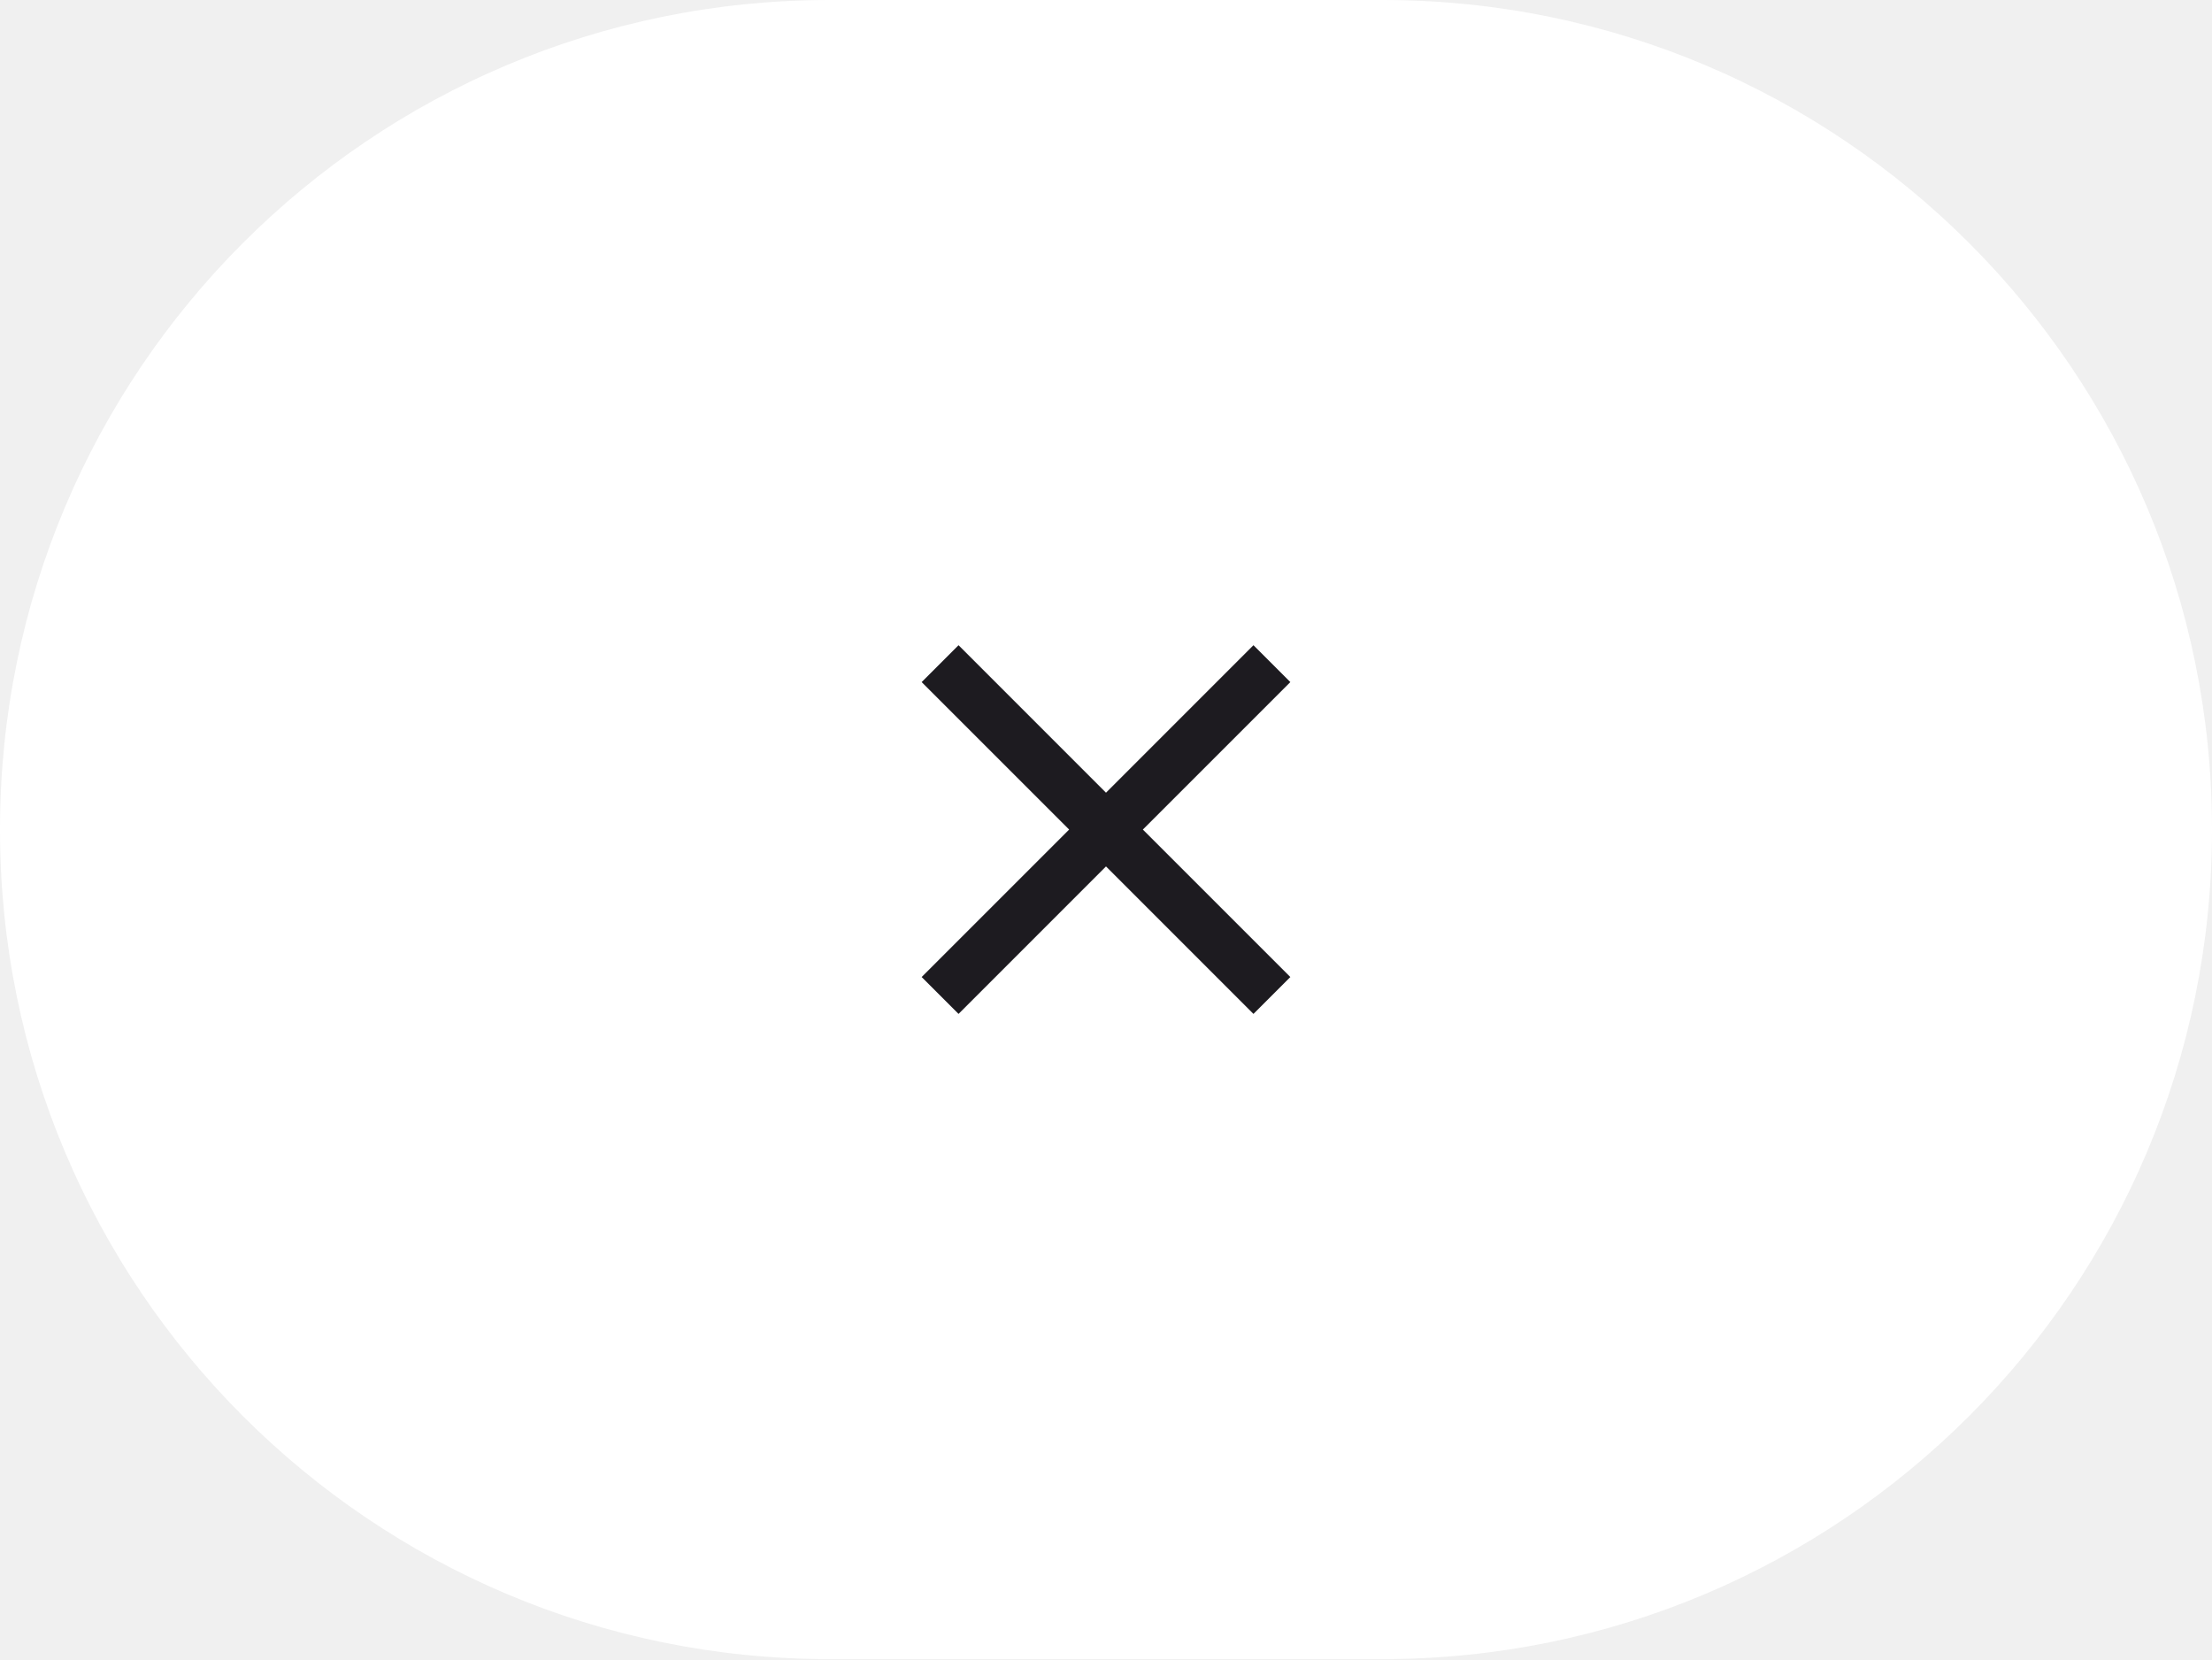
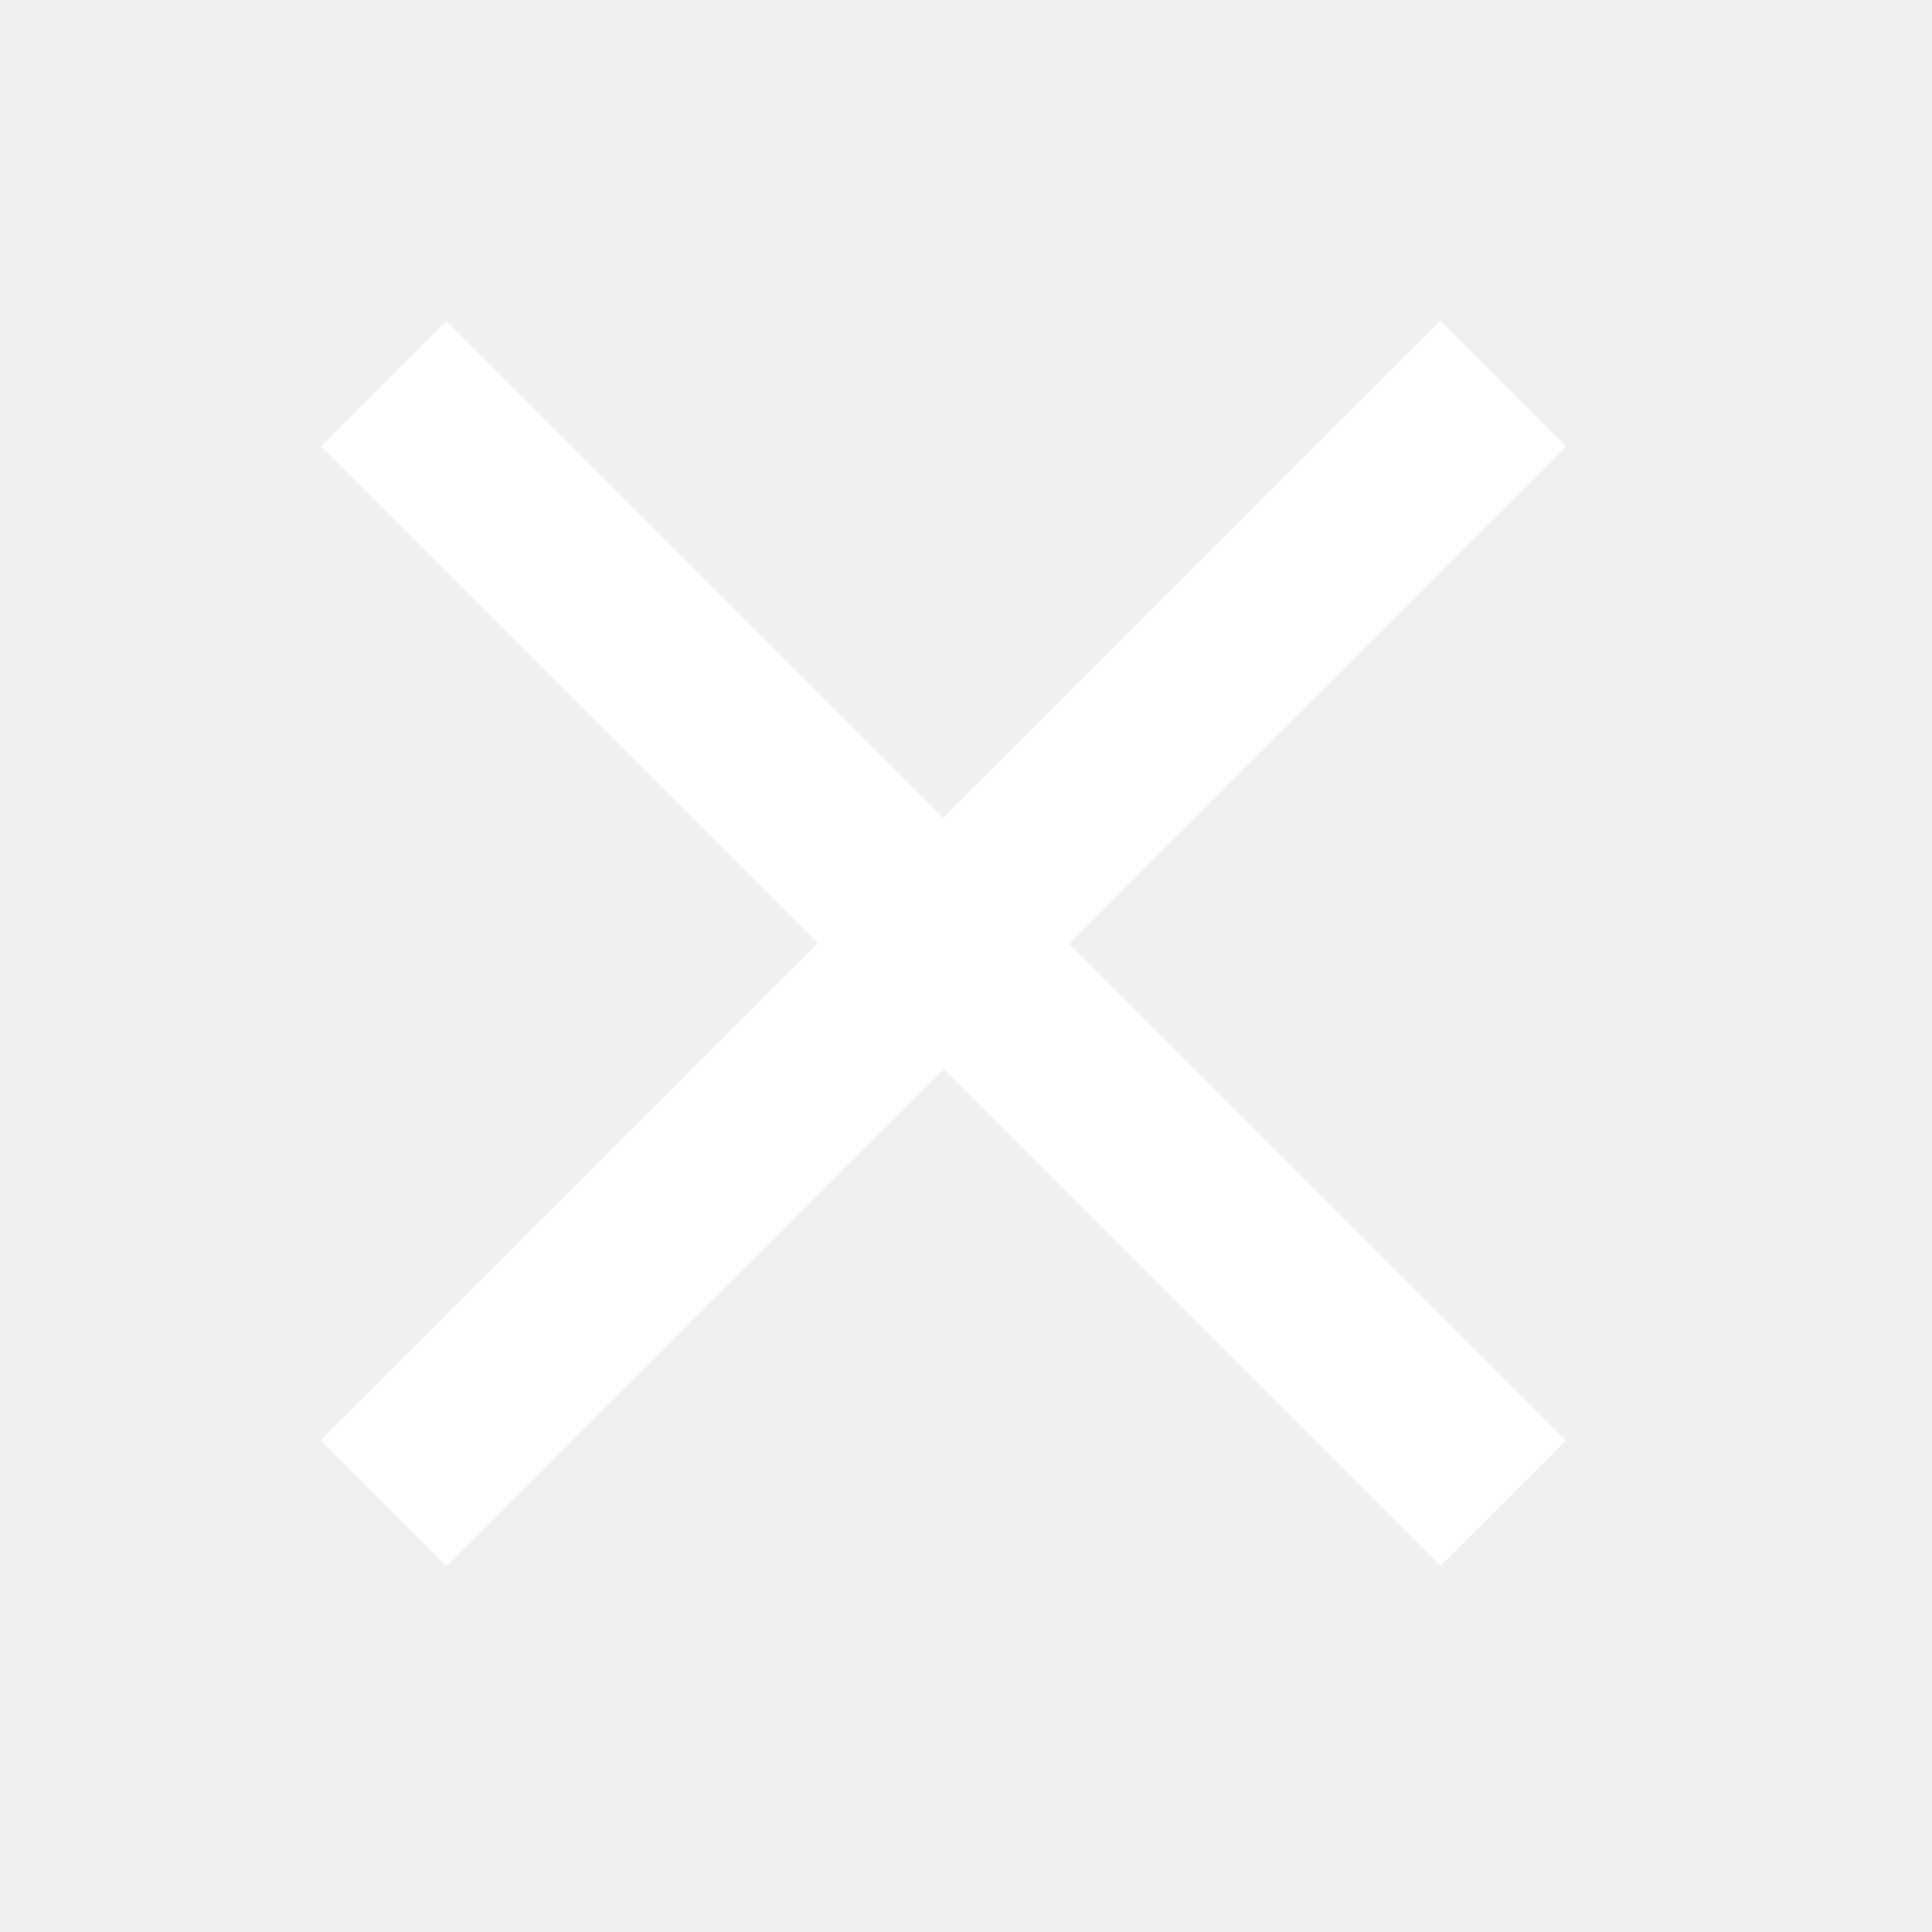
- <svg xmlns="http://www.w3.org/2000/svg" width="56" height="42" viewBox="0 0 56 42" fill="none">
-   <rect width="56" height="42" rx="21" fill="white" />
-   <path d="M24.267 25.667L23.333 24.733L27.067 21L23.333 17.267L24.267 16.333L28 20.067L31.733 16.333L32.667 17.267L28.933 21L32.667 24.733L31.733 25.667L28 21.933L24.267 25.667Z" fill="#1D1B20" />
+ <svg xmlns="http://www.w3.org/2000/svg" width="100%" height="100%" viewBox="0 0 1024 1024" version="1.1" xml:space="preserve" style="fill-rule:evenodd;clip-rule:evenodd;stroke-linejoin:round;stroke-miterlimit:2;">
+   <path d="M830,763.532l-66.468,66.468l-593.532,-593.532l66.468,-66.468l593.532,593.532Z" style="fill:#fff;" />
+   <path d="M170,763.532l66.468,66.468l593.532,-593.532l-66.468,-66.468l-593.532,593.532Z" style="fill:#fff;" />
</svg>
